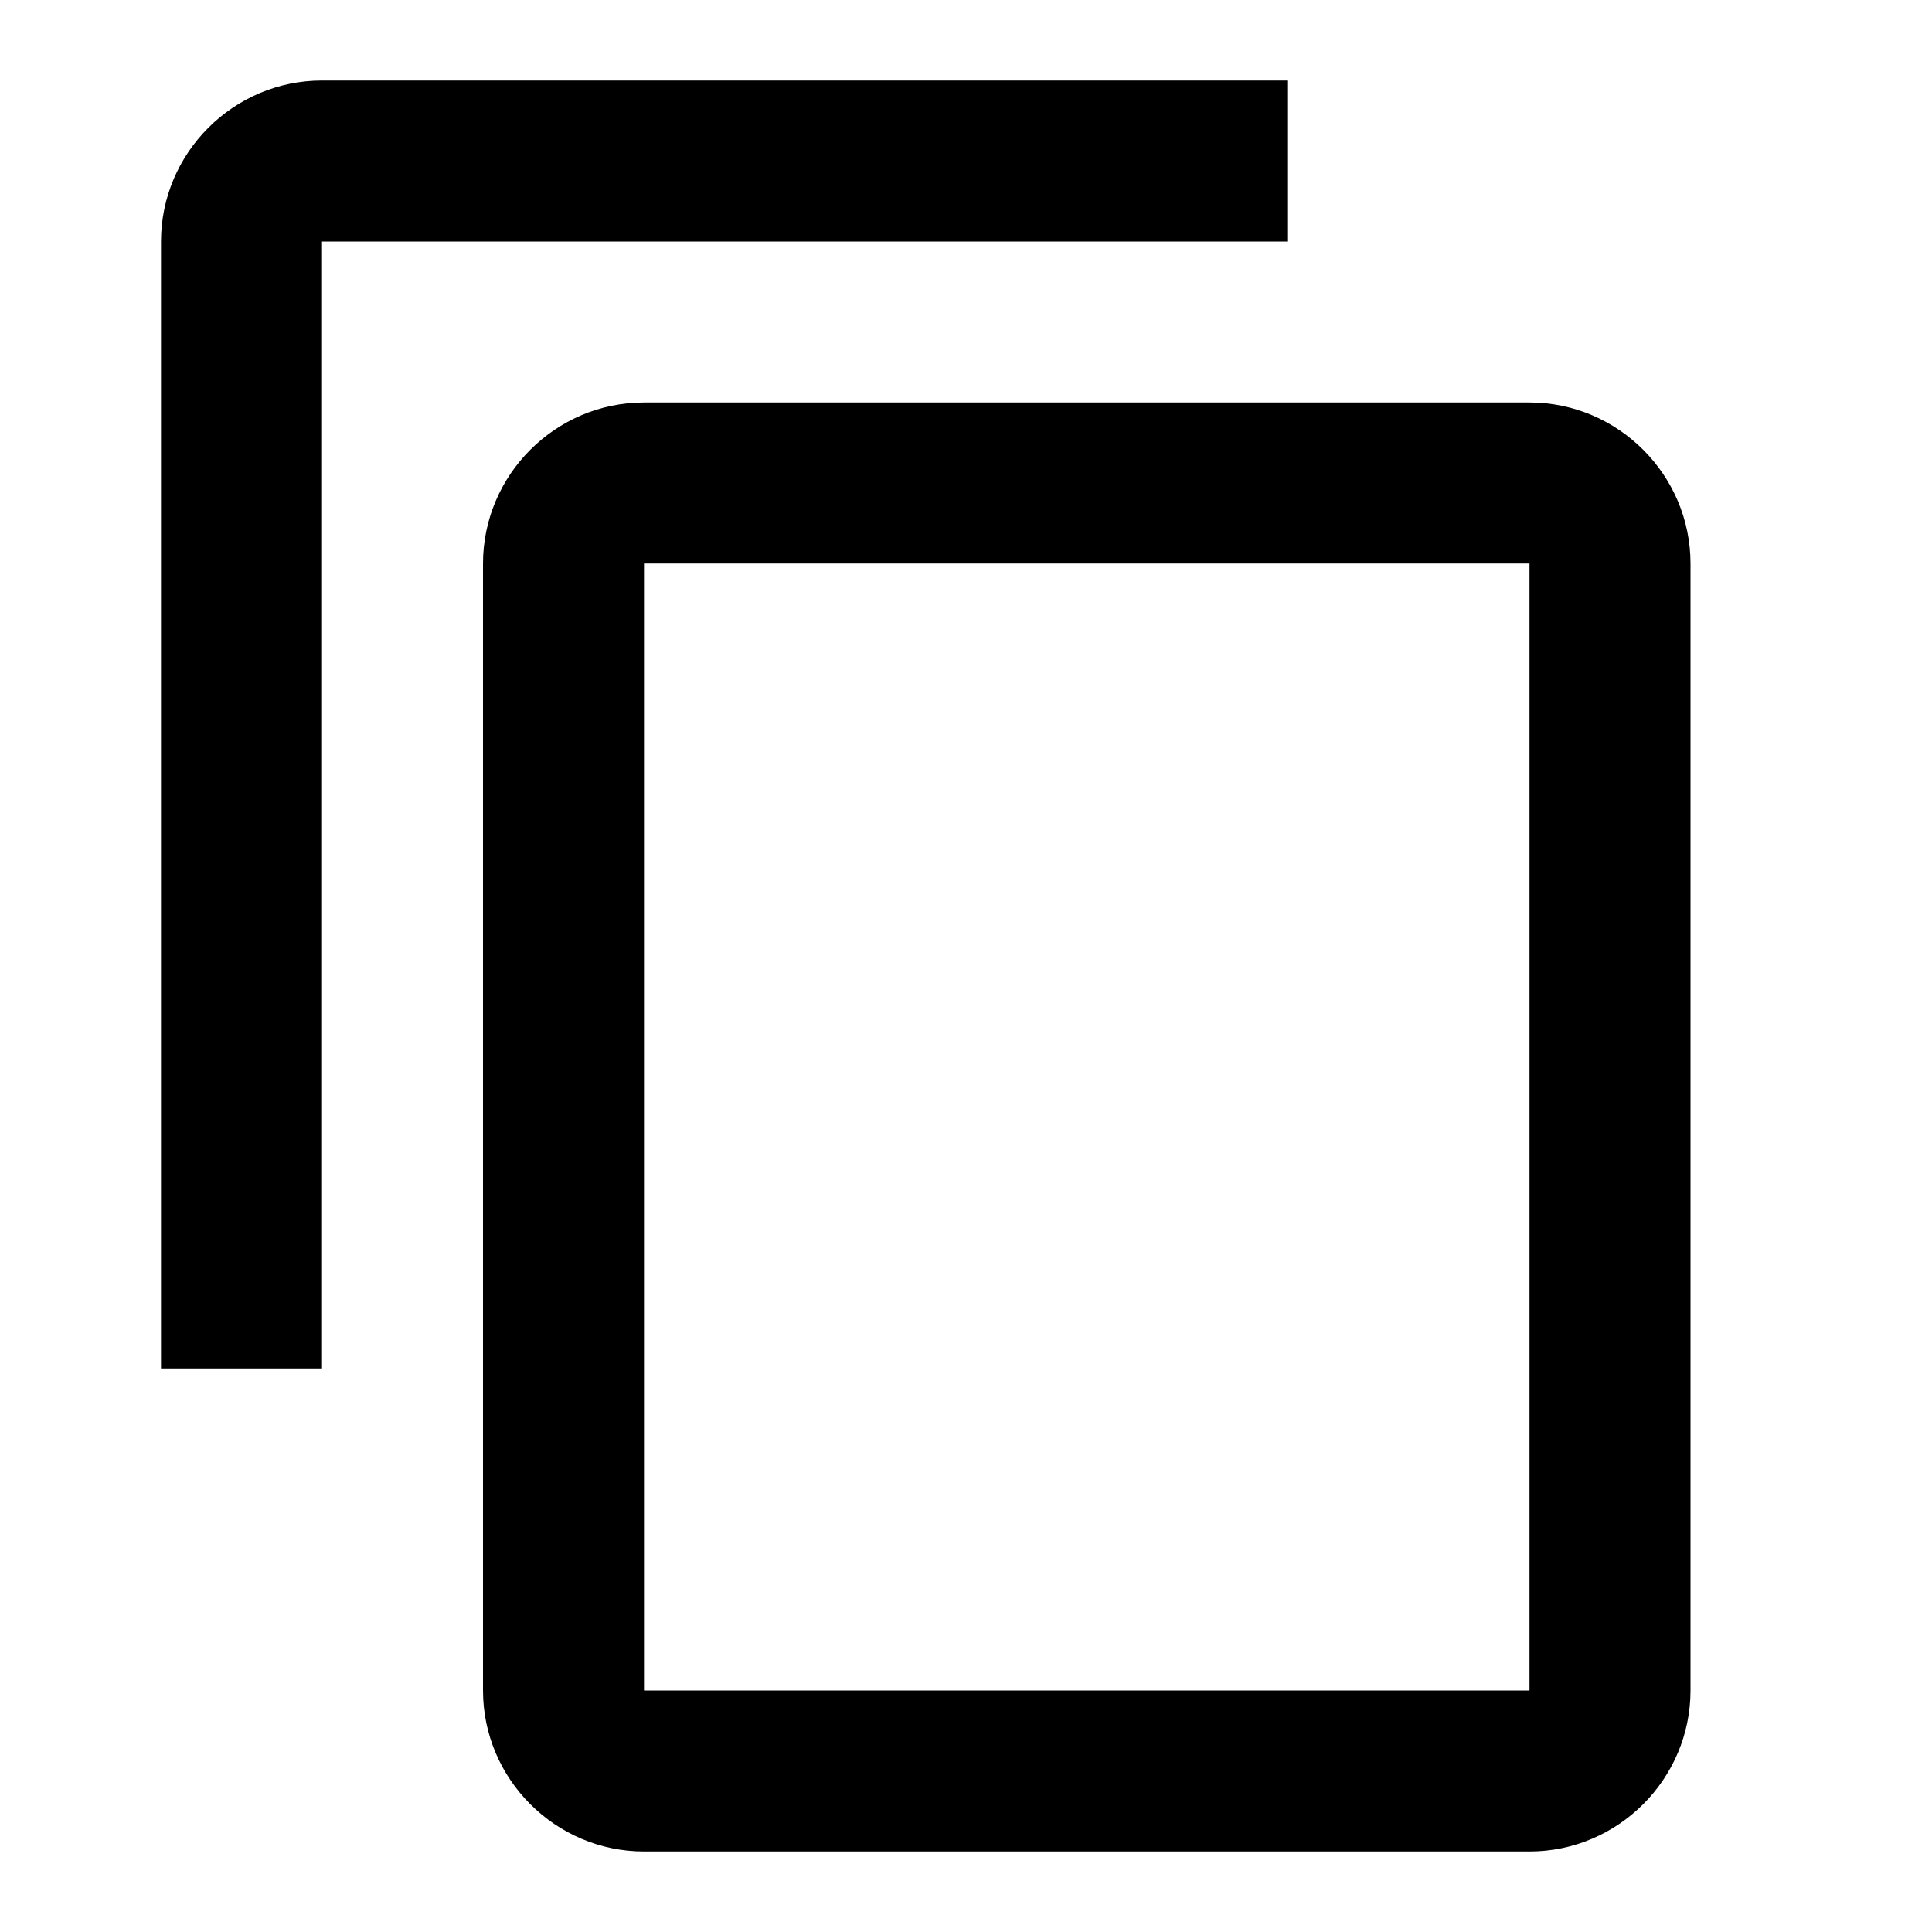
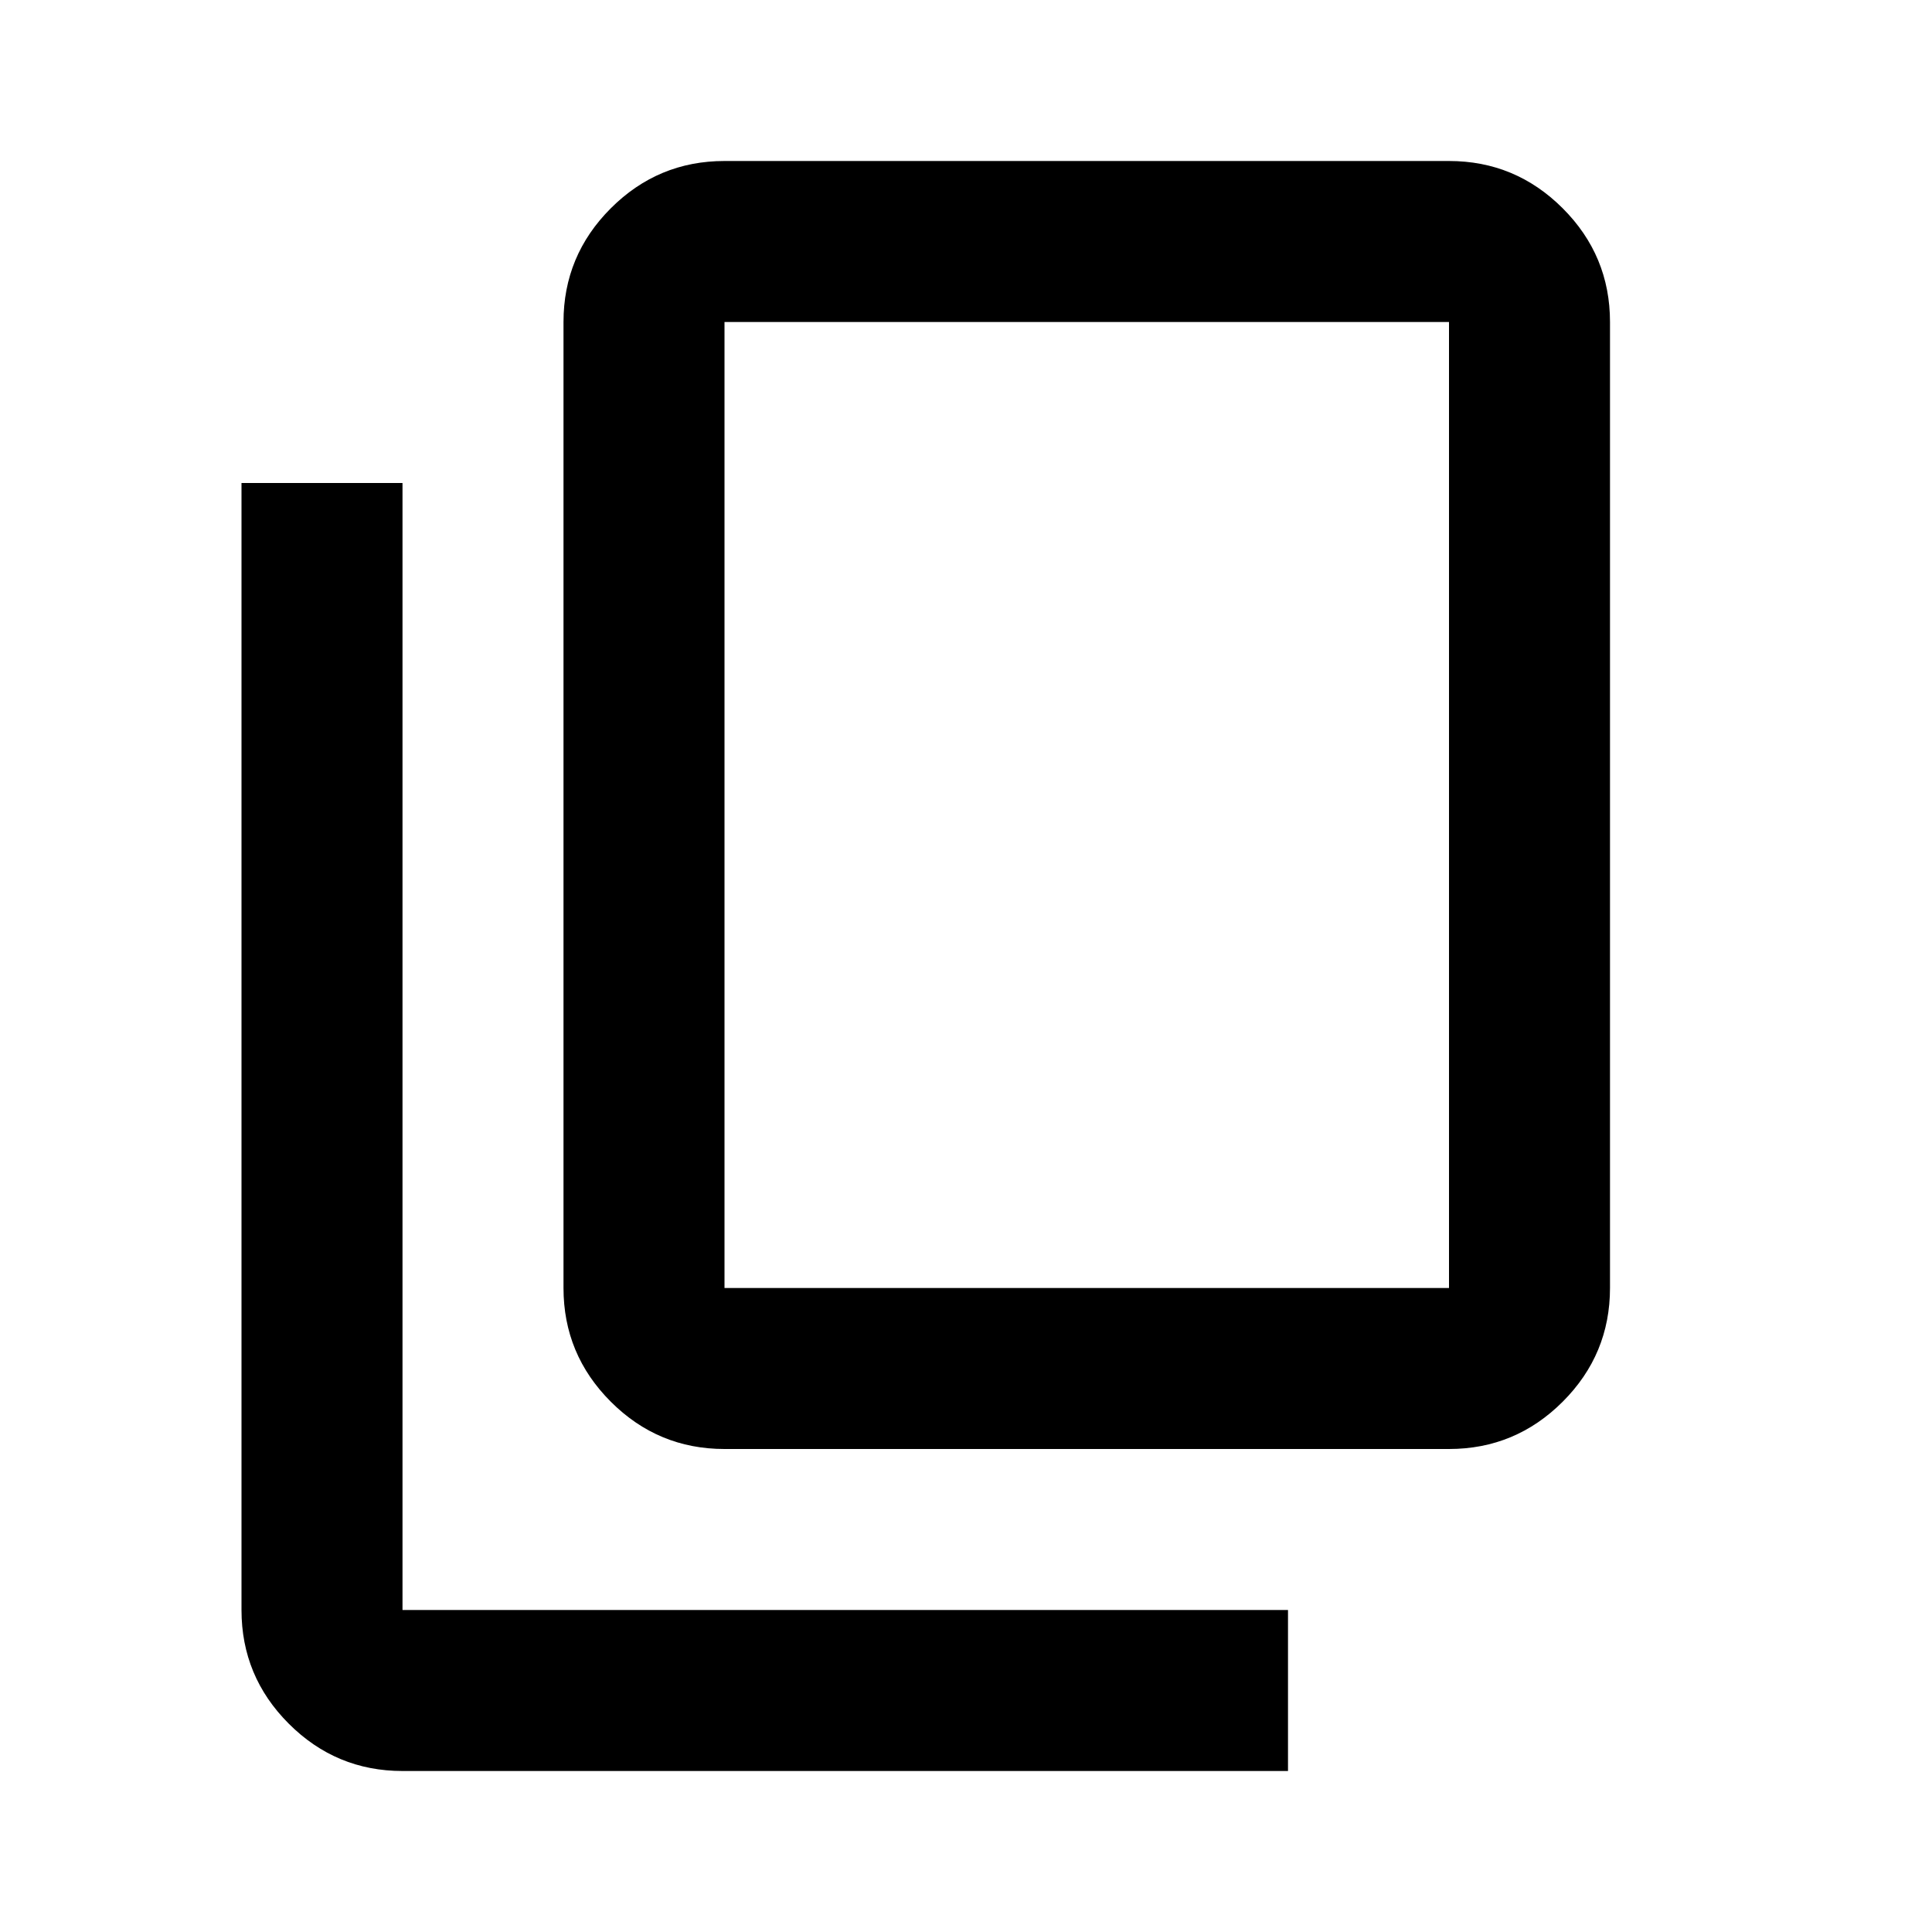
- <svg xmlns="http://www.w3.org/2000/svg" width="24" height="24" viewBox="0 0 24 24" aria-hidden="true">
-   <path fill="#000" d="M16 1H4c-1.1 0-2 .9-2 2v14h2V3h12V1zm3 4H8c-1.1 0-2 .9-2 2v14c0 1.1.9 2 2 2h11c1.1 0 2-.9 2-2V7c0-1.1-.9-2-2-2zm0 16H8V7h11v14z" />
+ <svg xmlns="http://www.w3.org/2000/svg" height="24px" viewBox="0 -960 960 960" width="24px" fill="000000">
+   <path d="M360-240q-33 0-56.5-23.5T280-320v-480q0-33 23.5-56.5T360-880h360q33 0 56.5 23.5T800-800v480q0 33-23.5 56.5T720-240H360Zm0-80h360v-480H360v480ZM200-80q-33 0-56.5-23.5T120-160v-560h80v560h440v80H200Zm160-240v-480 480Z" />
</svg>
